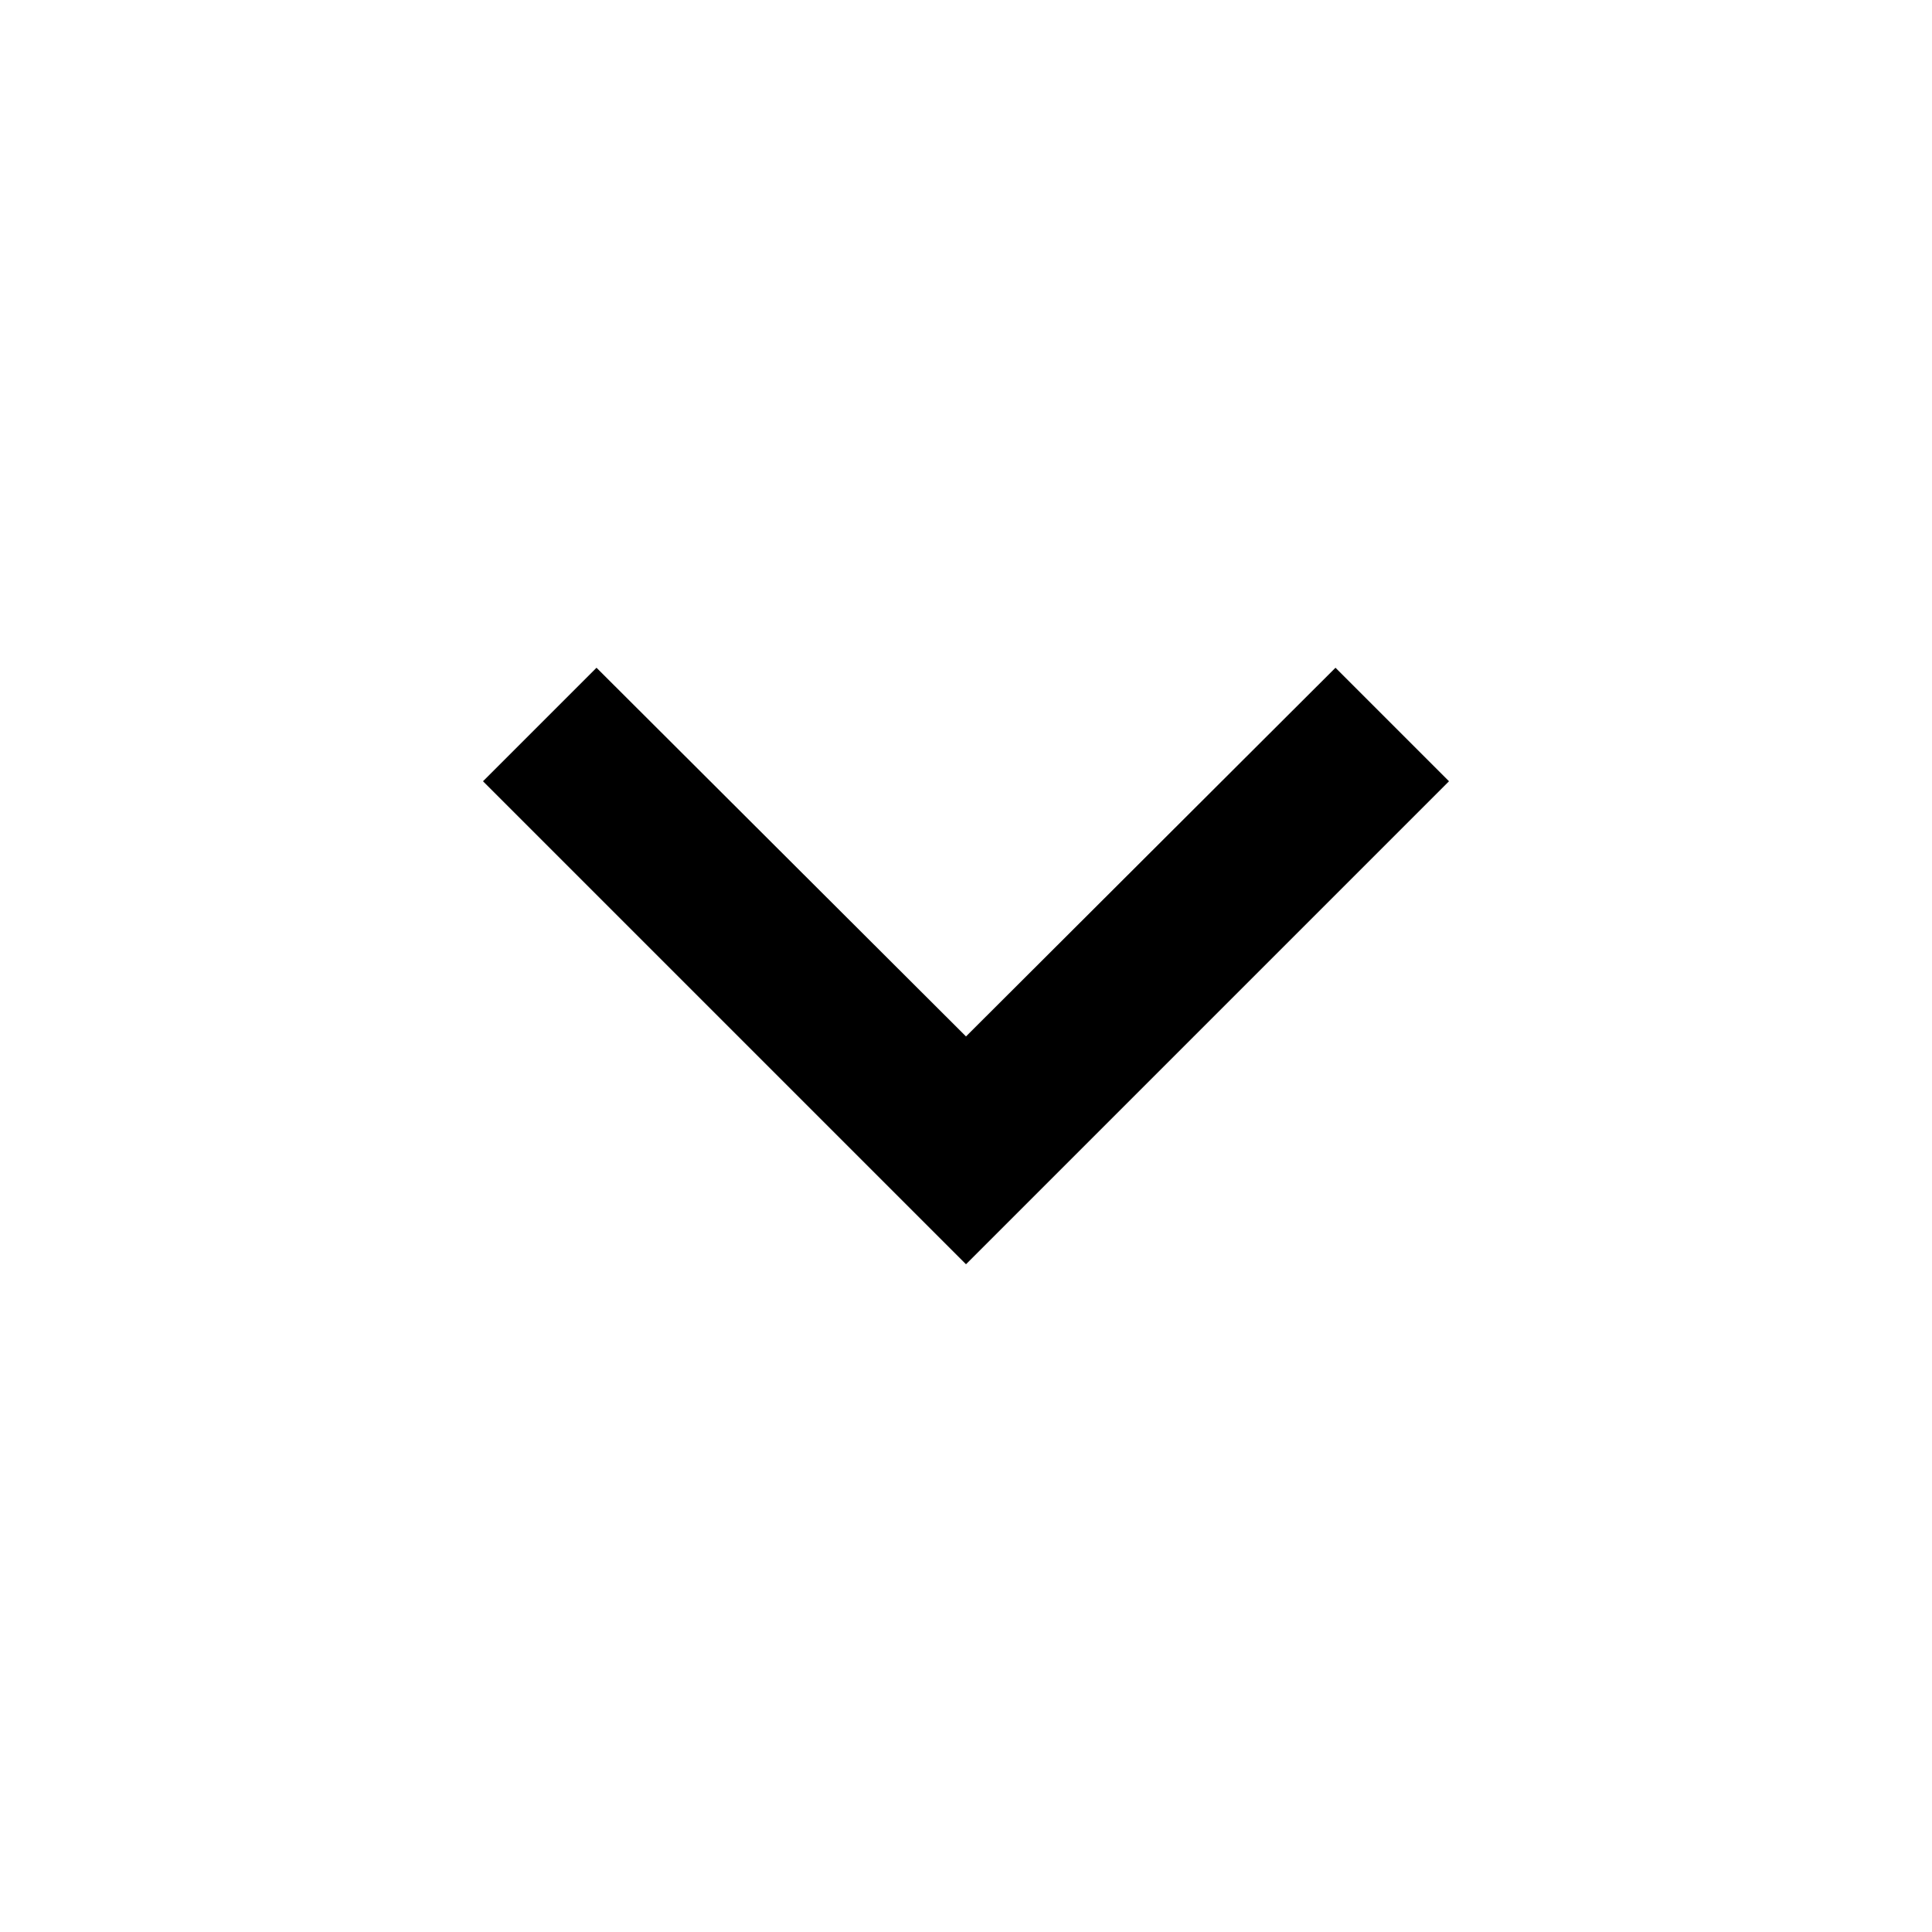
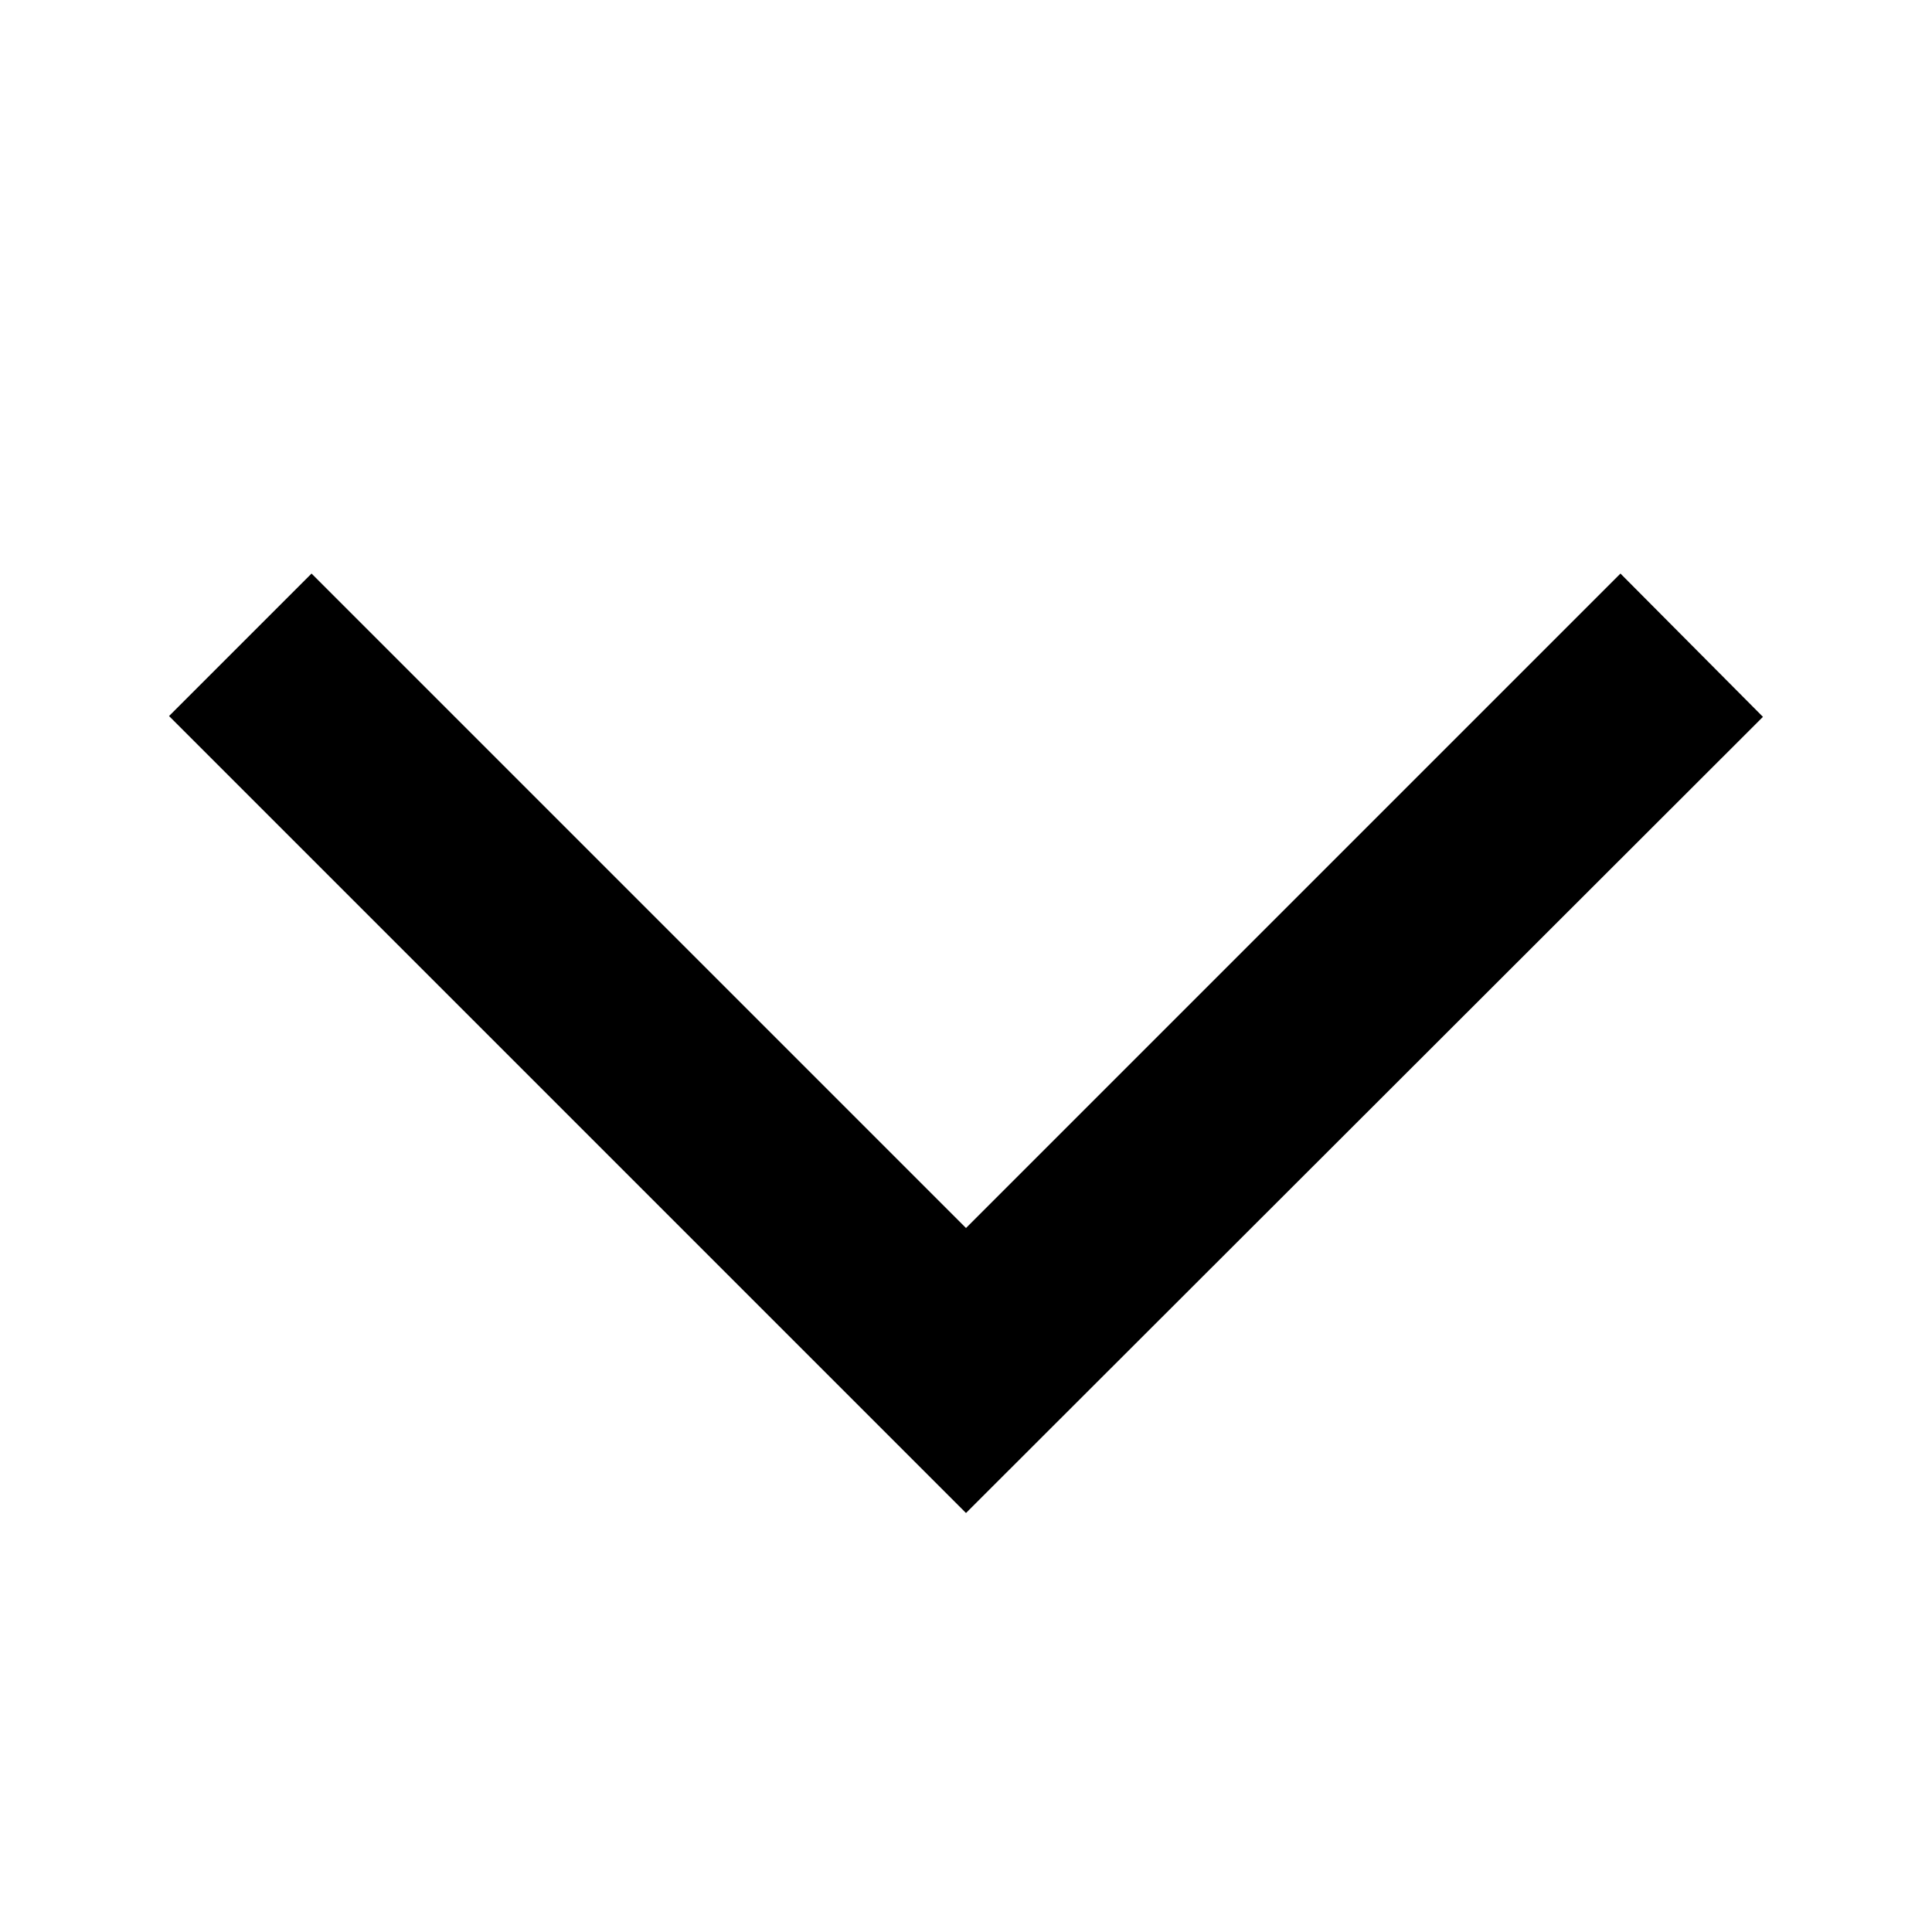
<svg xmlns="http://www.w3.org/2000/svg" width="2em" height="2em" viewBox="0 0 24 24" fill="currentColor">
-   <path d="M16.59 8.295L12 12.875L7.41 8.295L6 9.705L12 15.705L18 9.705L16.59 8.295Z" />
+   <path d="M20.13 7.125L21.9 8.905L12 18.795L2.1 8.895L3.87 7.125L12 15.255L20.13 7.125Z" />
</svg>
